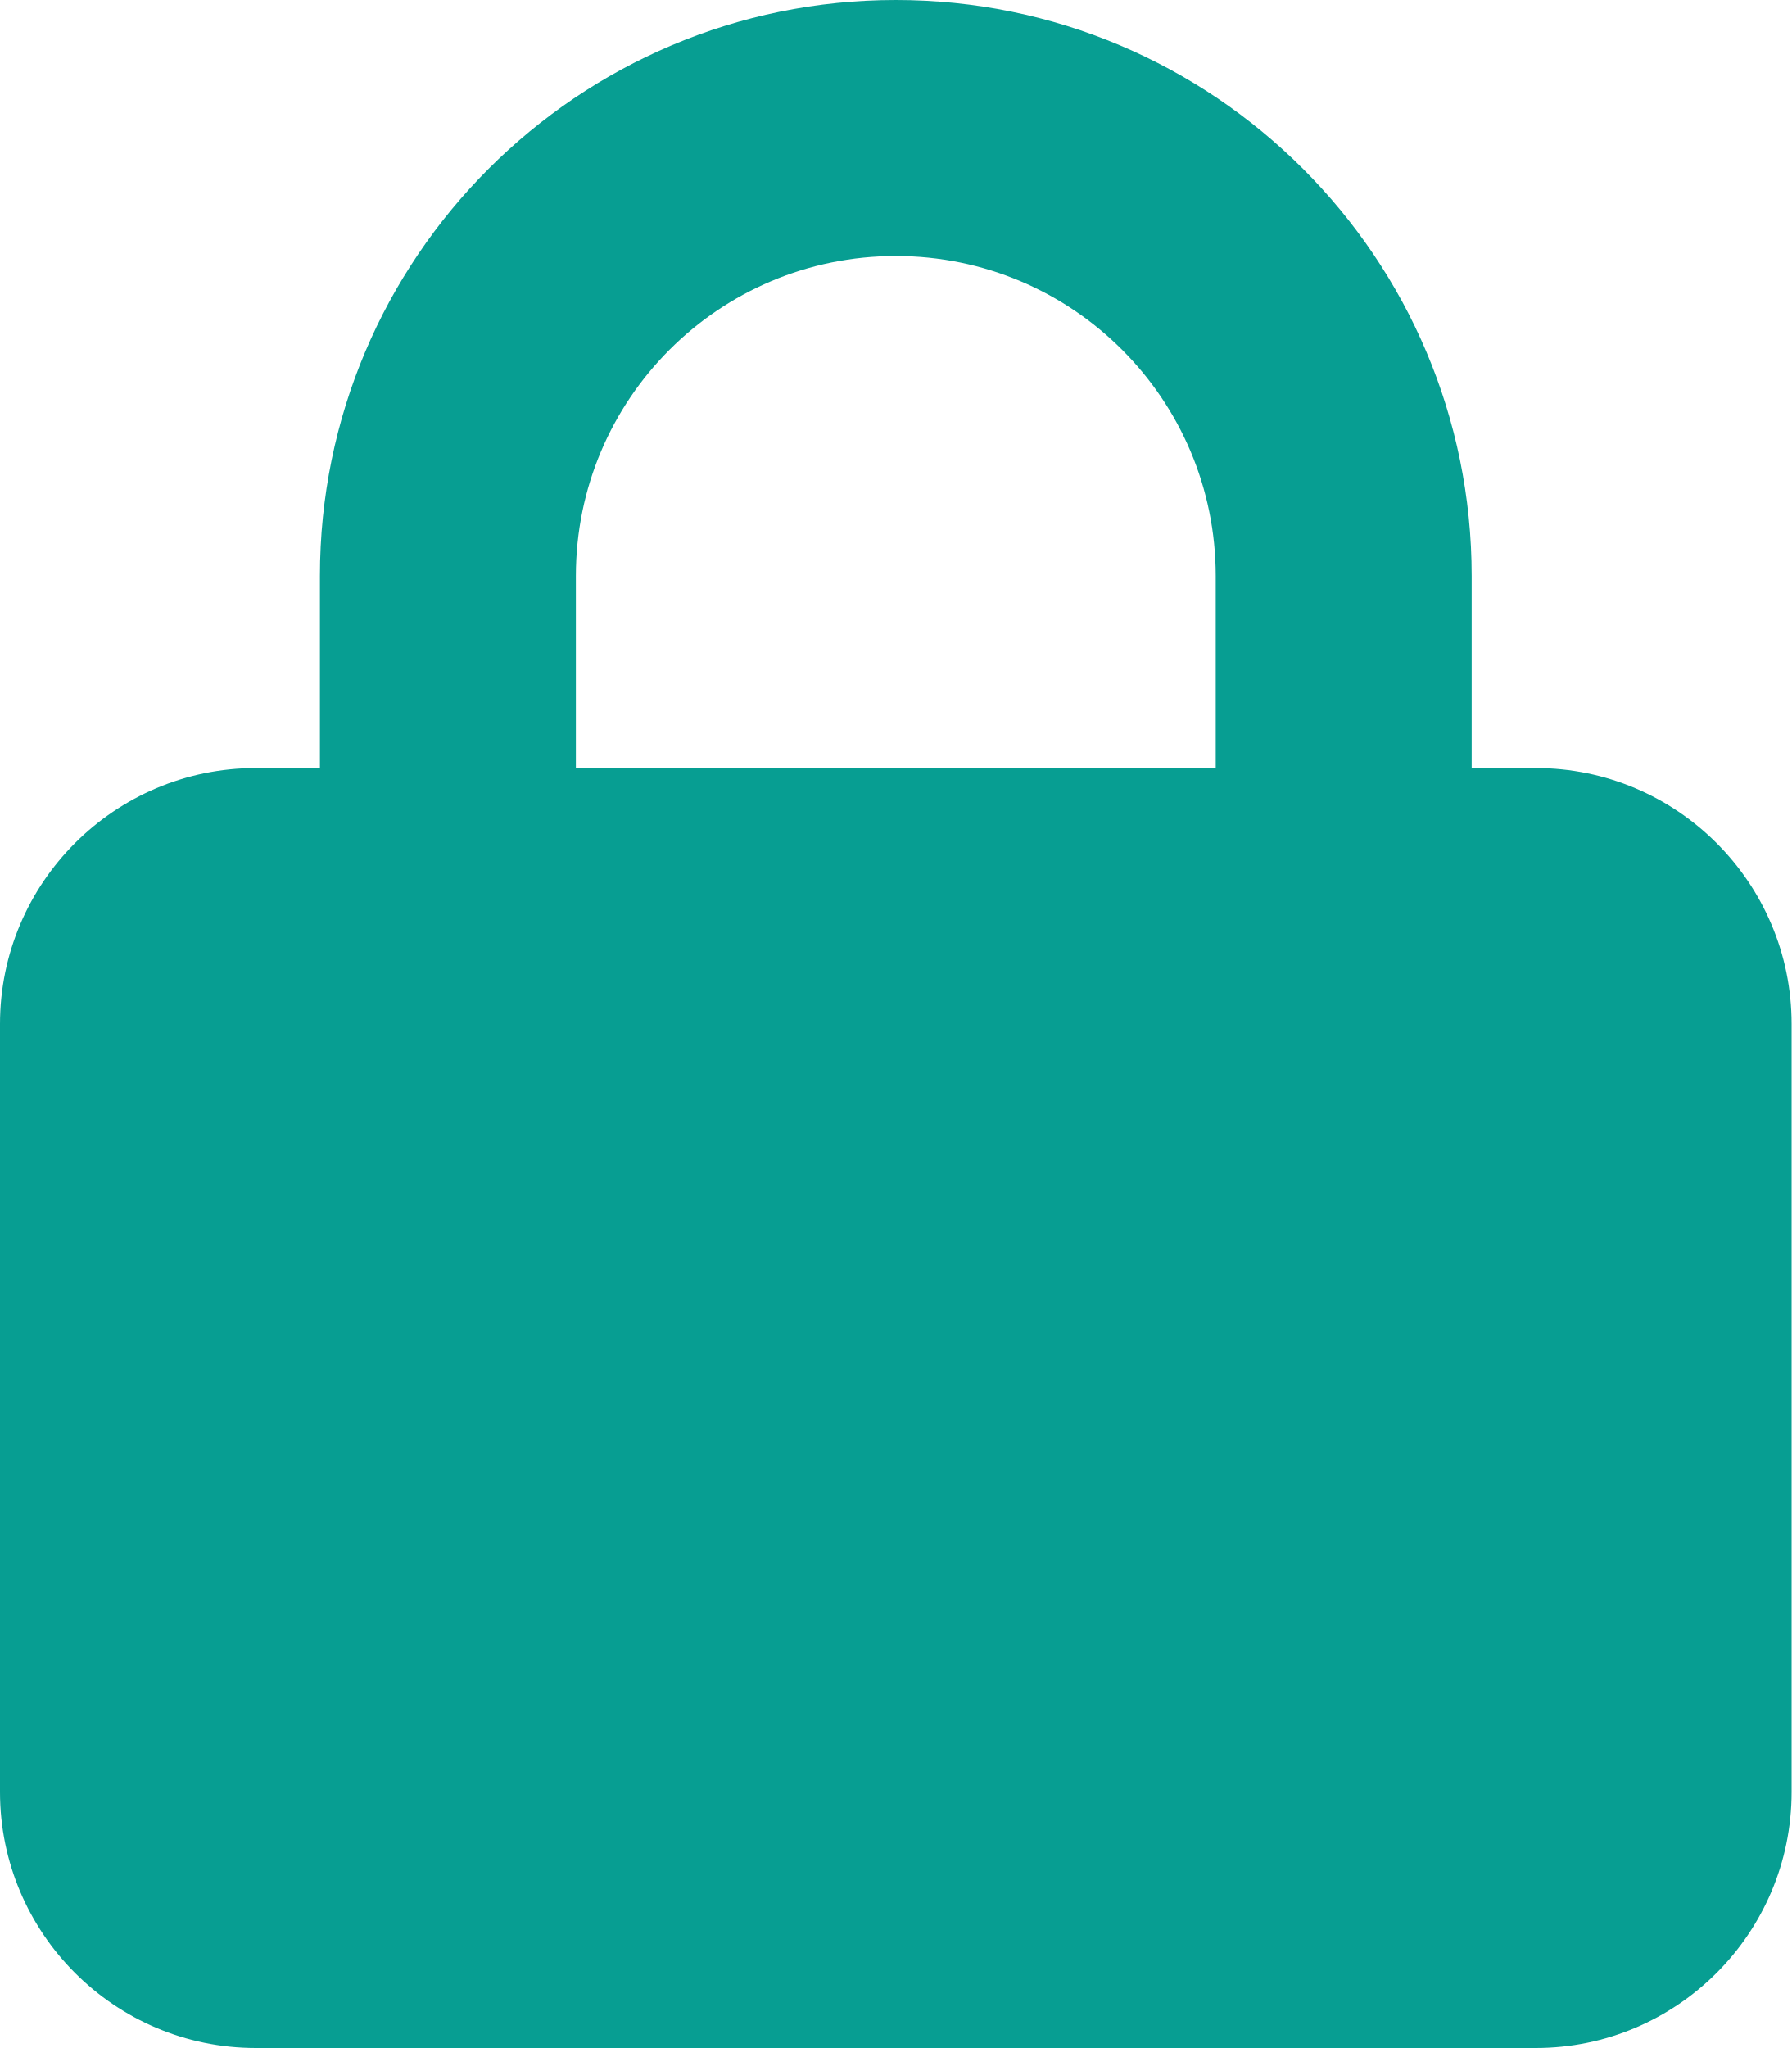
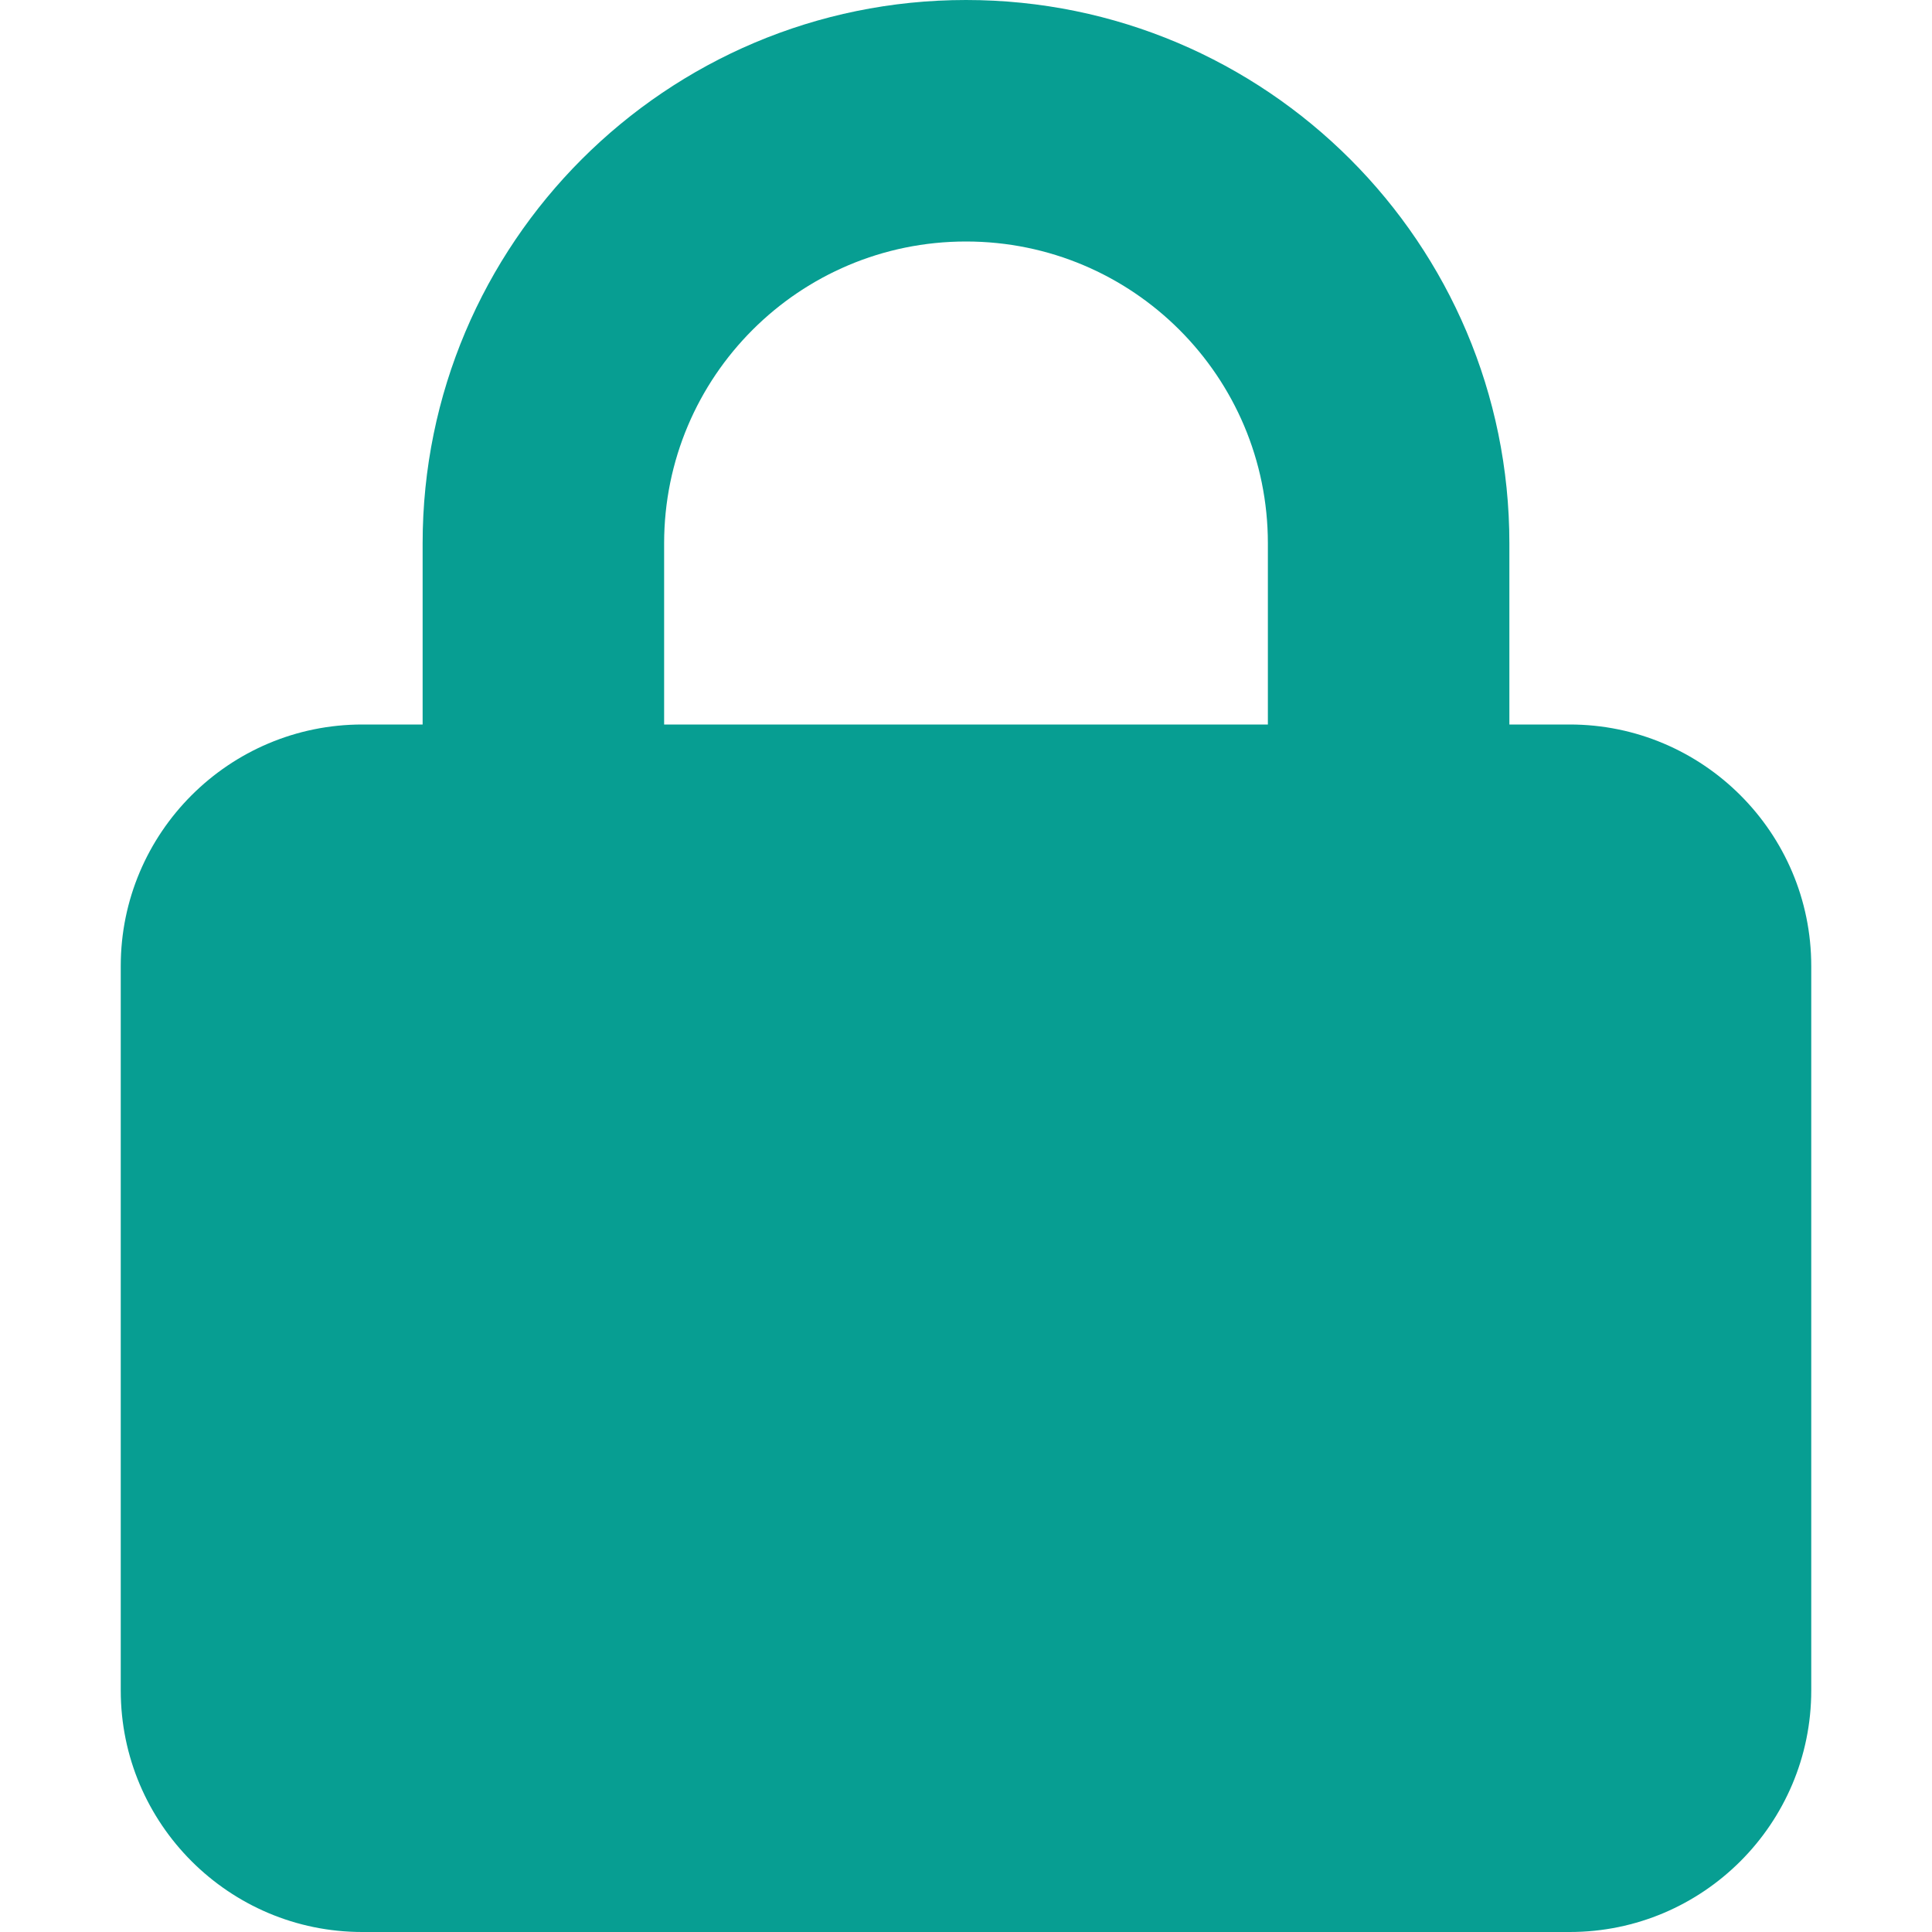
- <svg xmlns="http://www.w3.org/2000/svg" viewBox="0 0 448 512">
+ <svg xmlns="http://www.w3.org/2000/svg" width="16" height="16" viewBox="0 0 448 512">
  <path fill="#079e92" d="M144 144v48H304V144c0-44.2-35.8-80-80-80s-80 35.8-80 80zM80 192V144C80 64.5 144.5 0 224 0s144 64.5 144 144v48h16c35.3 0 64 28.7 64 64V448c0 35.3-28.7 64-64 64H64c-35.3 0-64-28.7-64-64V256c0-35.3 28.7-64 64-64H80z" />
</svg>
